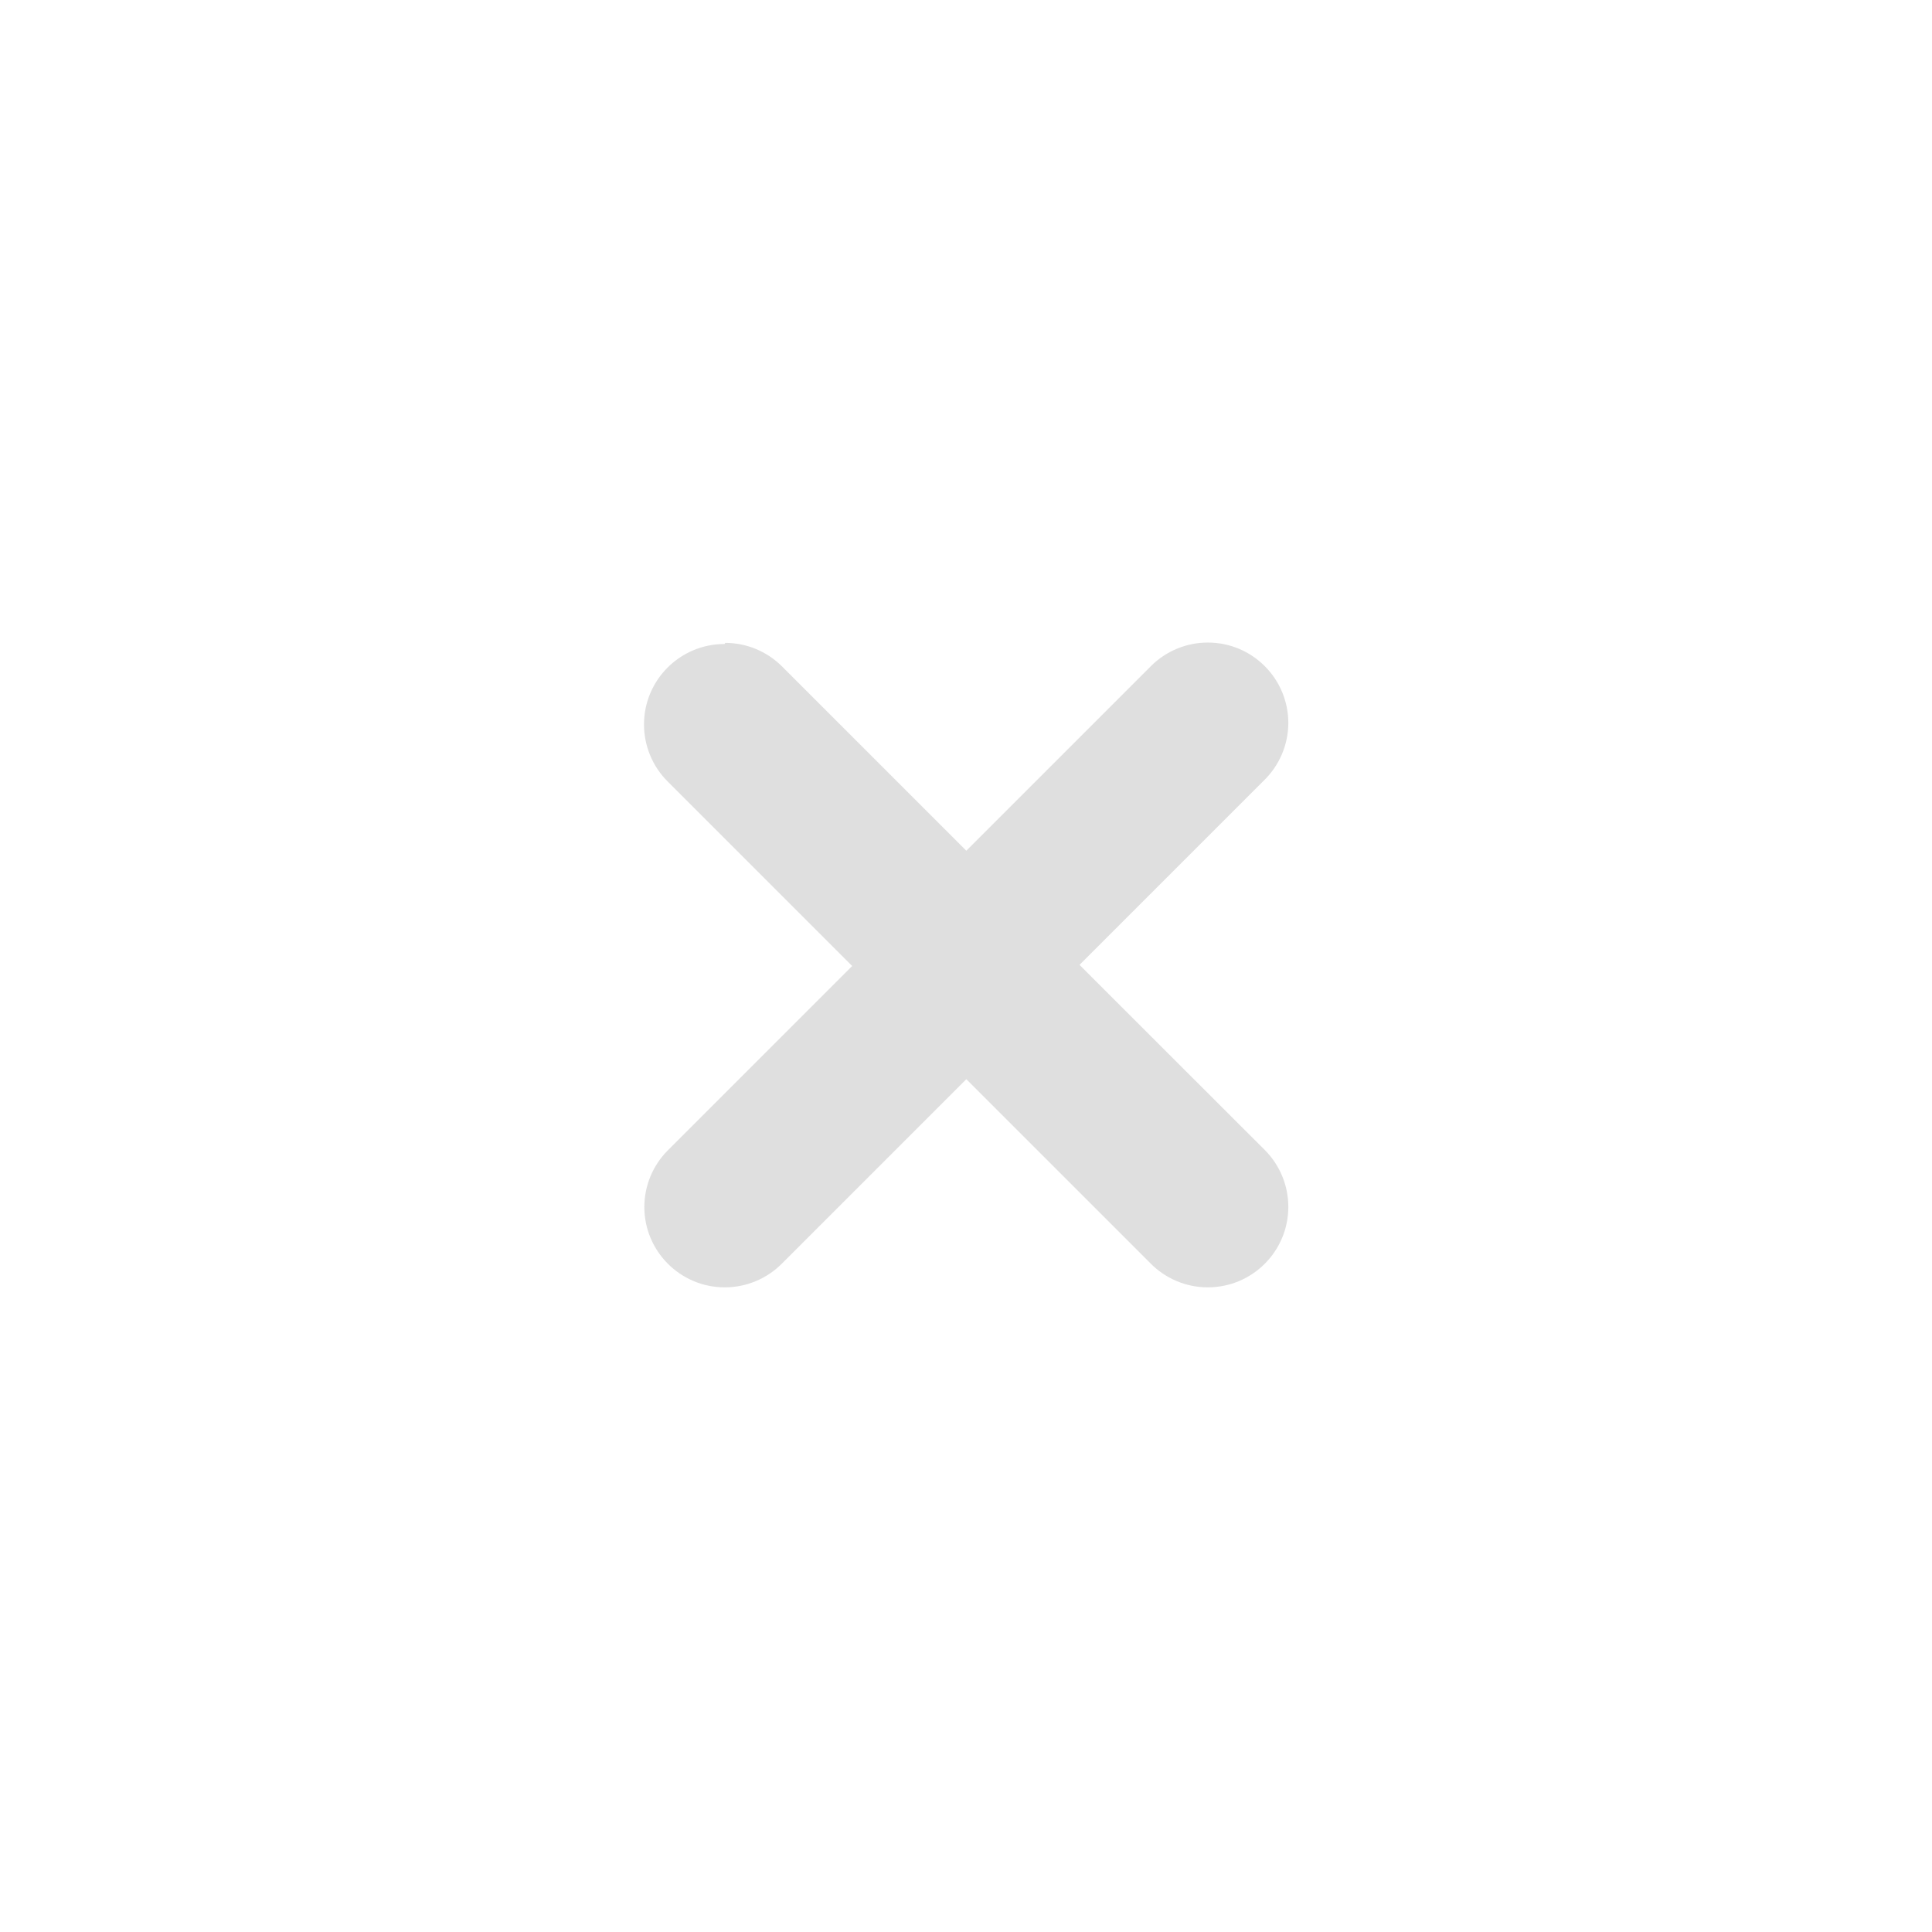
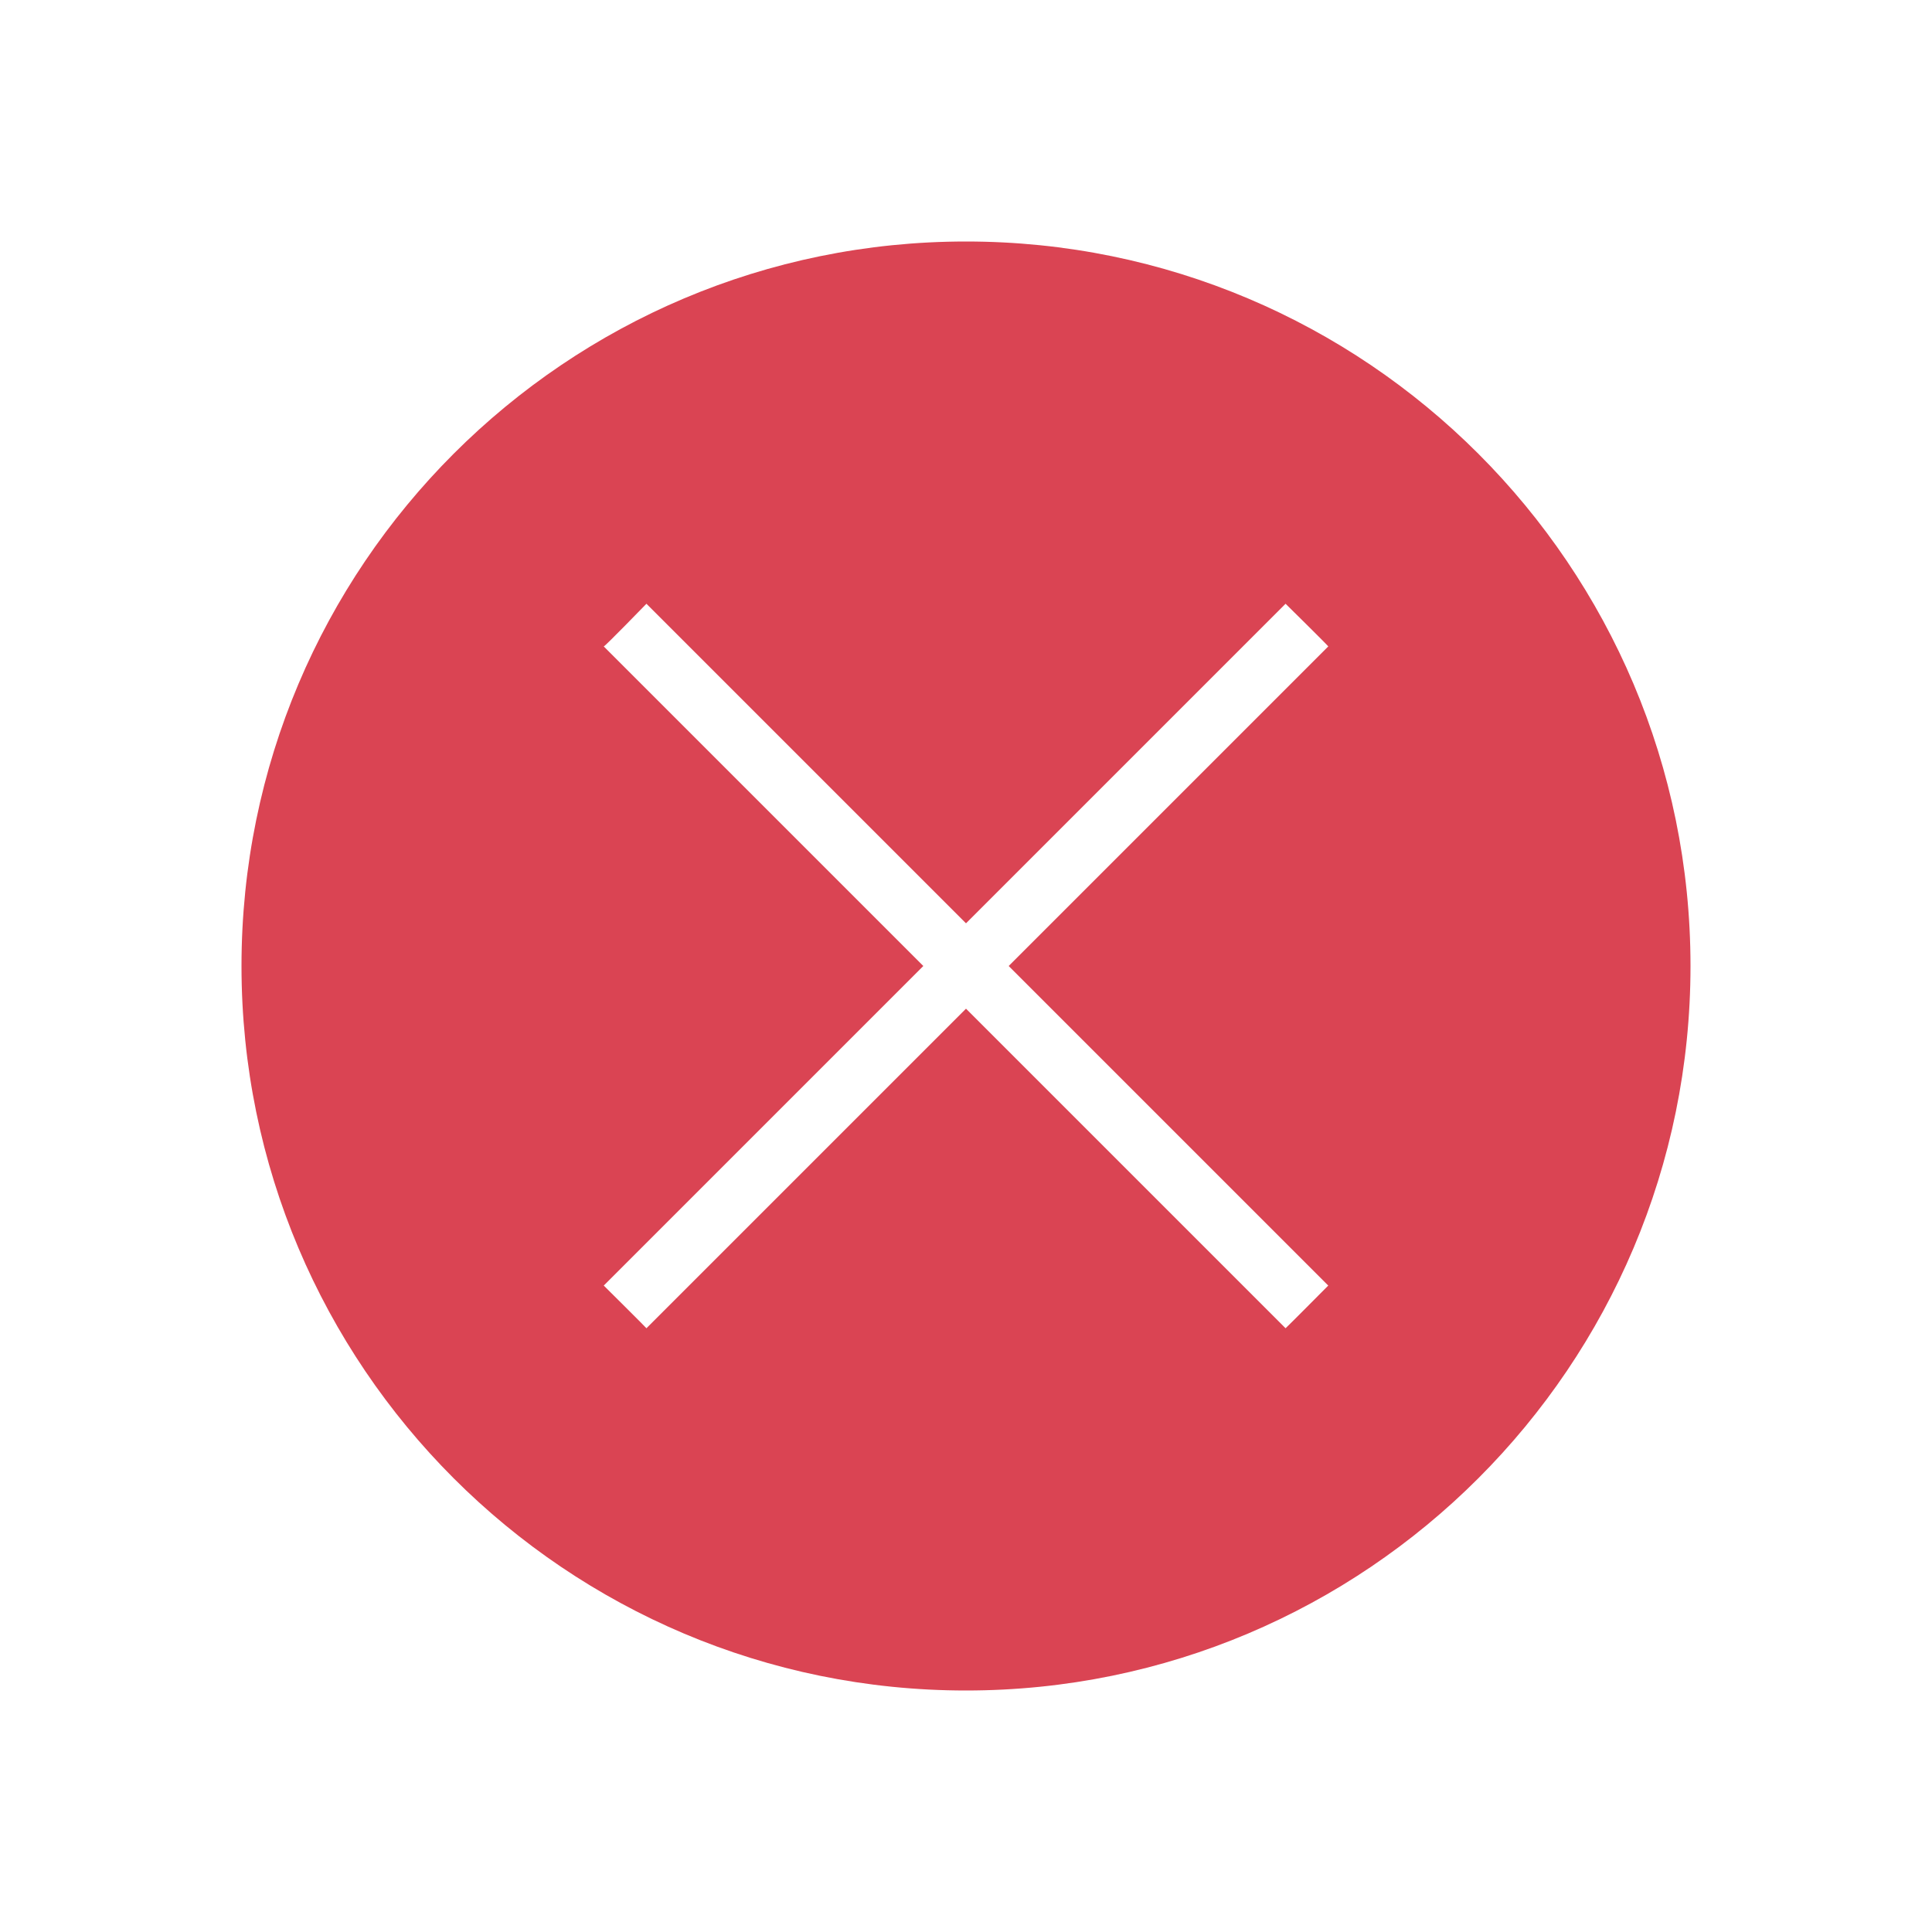
- <svg xmlns="http://www.w3.org/2000/svg" width="24" height="24" viewBox="0 0 24 24">
-   <defs>
-     <style id="current-color-scheme" type="text/css">
-    .ColorScheme-Text { color:#dfdfdf; } .ColorScheme-Highlight { color:#5294e2; }
-   </style>
-   </defs>
-   <path style="fill:currentColor" class="ColorScheme-Text" d="M 11.004 3.982 A 1 1 0 0 0 10.297 4.275 L 8.004 6.568 L 5.721 4.285 A 1 1 0 0 0 5.711 4.275 A 1 1 0 0 0 5.01 3.986 L 5 4 A 1 1 0 0 0 4 5 A 1 1 0 0 0 4.293 5.707 L 6.586 8 L 4.293 10.293 A 1 1 0 0 0 4.004 10.992 A 1 1 0 0 0 5.004 11.992 A 1 1 0 0 0 5.711 11.699 L 8.004 9.406 L 10.287 11.689 A 1 1 0 0 0 11.004 11.992 A 1 1 0 0 0 12.004 10.992 A 1 1 0 0 0 11.711 10.285 L 9.41 7.986 L 11.693 5.703 A 1 1 0 0 0 12.004 4.982 A 1 1 0 0 0 11.004 3.982 z" transform="translate(4 4)" />
+ <svg xmlns="http://www.w3.org/2000/svg" viewBox="0 0 32 32">
+   <style type="text/css" id="current-color-scheme">
+         .ColorScheme-NegativeText {
+             color:#da4453;
+         }
+     </style>
+   <path d="M16 4A12 12 0 0 0 4 16a12 12 0 0 0 12 12 12 12 0 0 0 12-12A12 12 0 0 0 16 4m-5.293 6L16 15.293 21.293 10s.727.716.707.707L16.707 16 22 21.293s-.701.706-.707.707L16 16.707 10.707 22c.001-.005-.707-.707-.707-.707L15.293 16 10 10.707c.02.001.707-.707.707-.707" class="ColorScheme-NegativeText" fill="currentColor" />
</svg>
